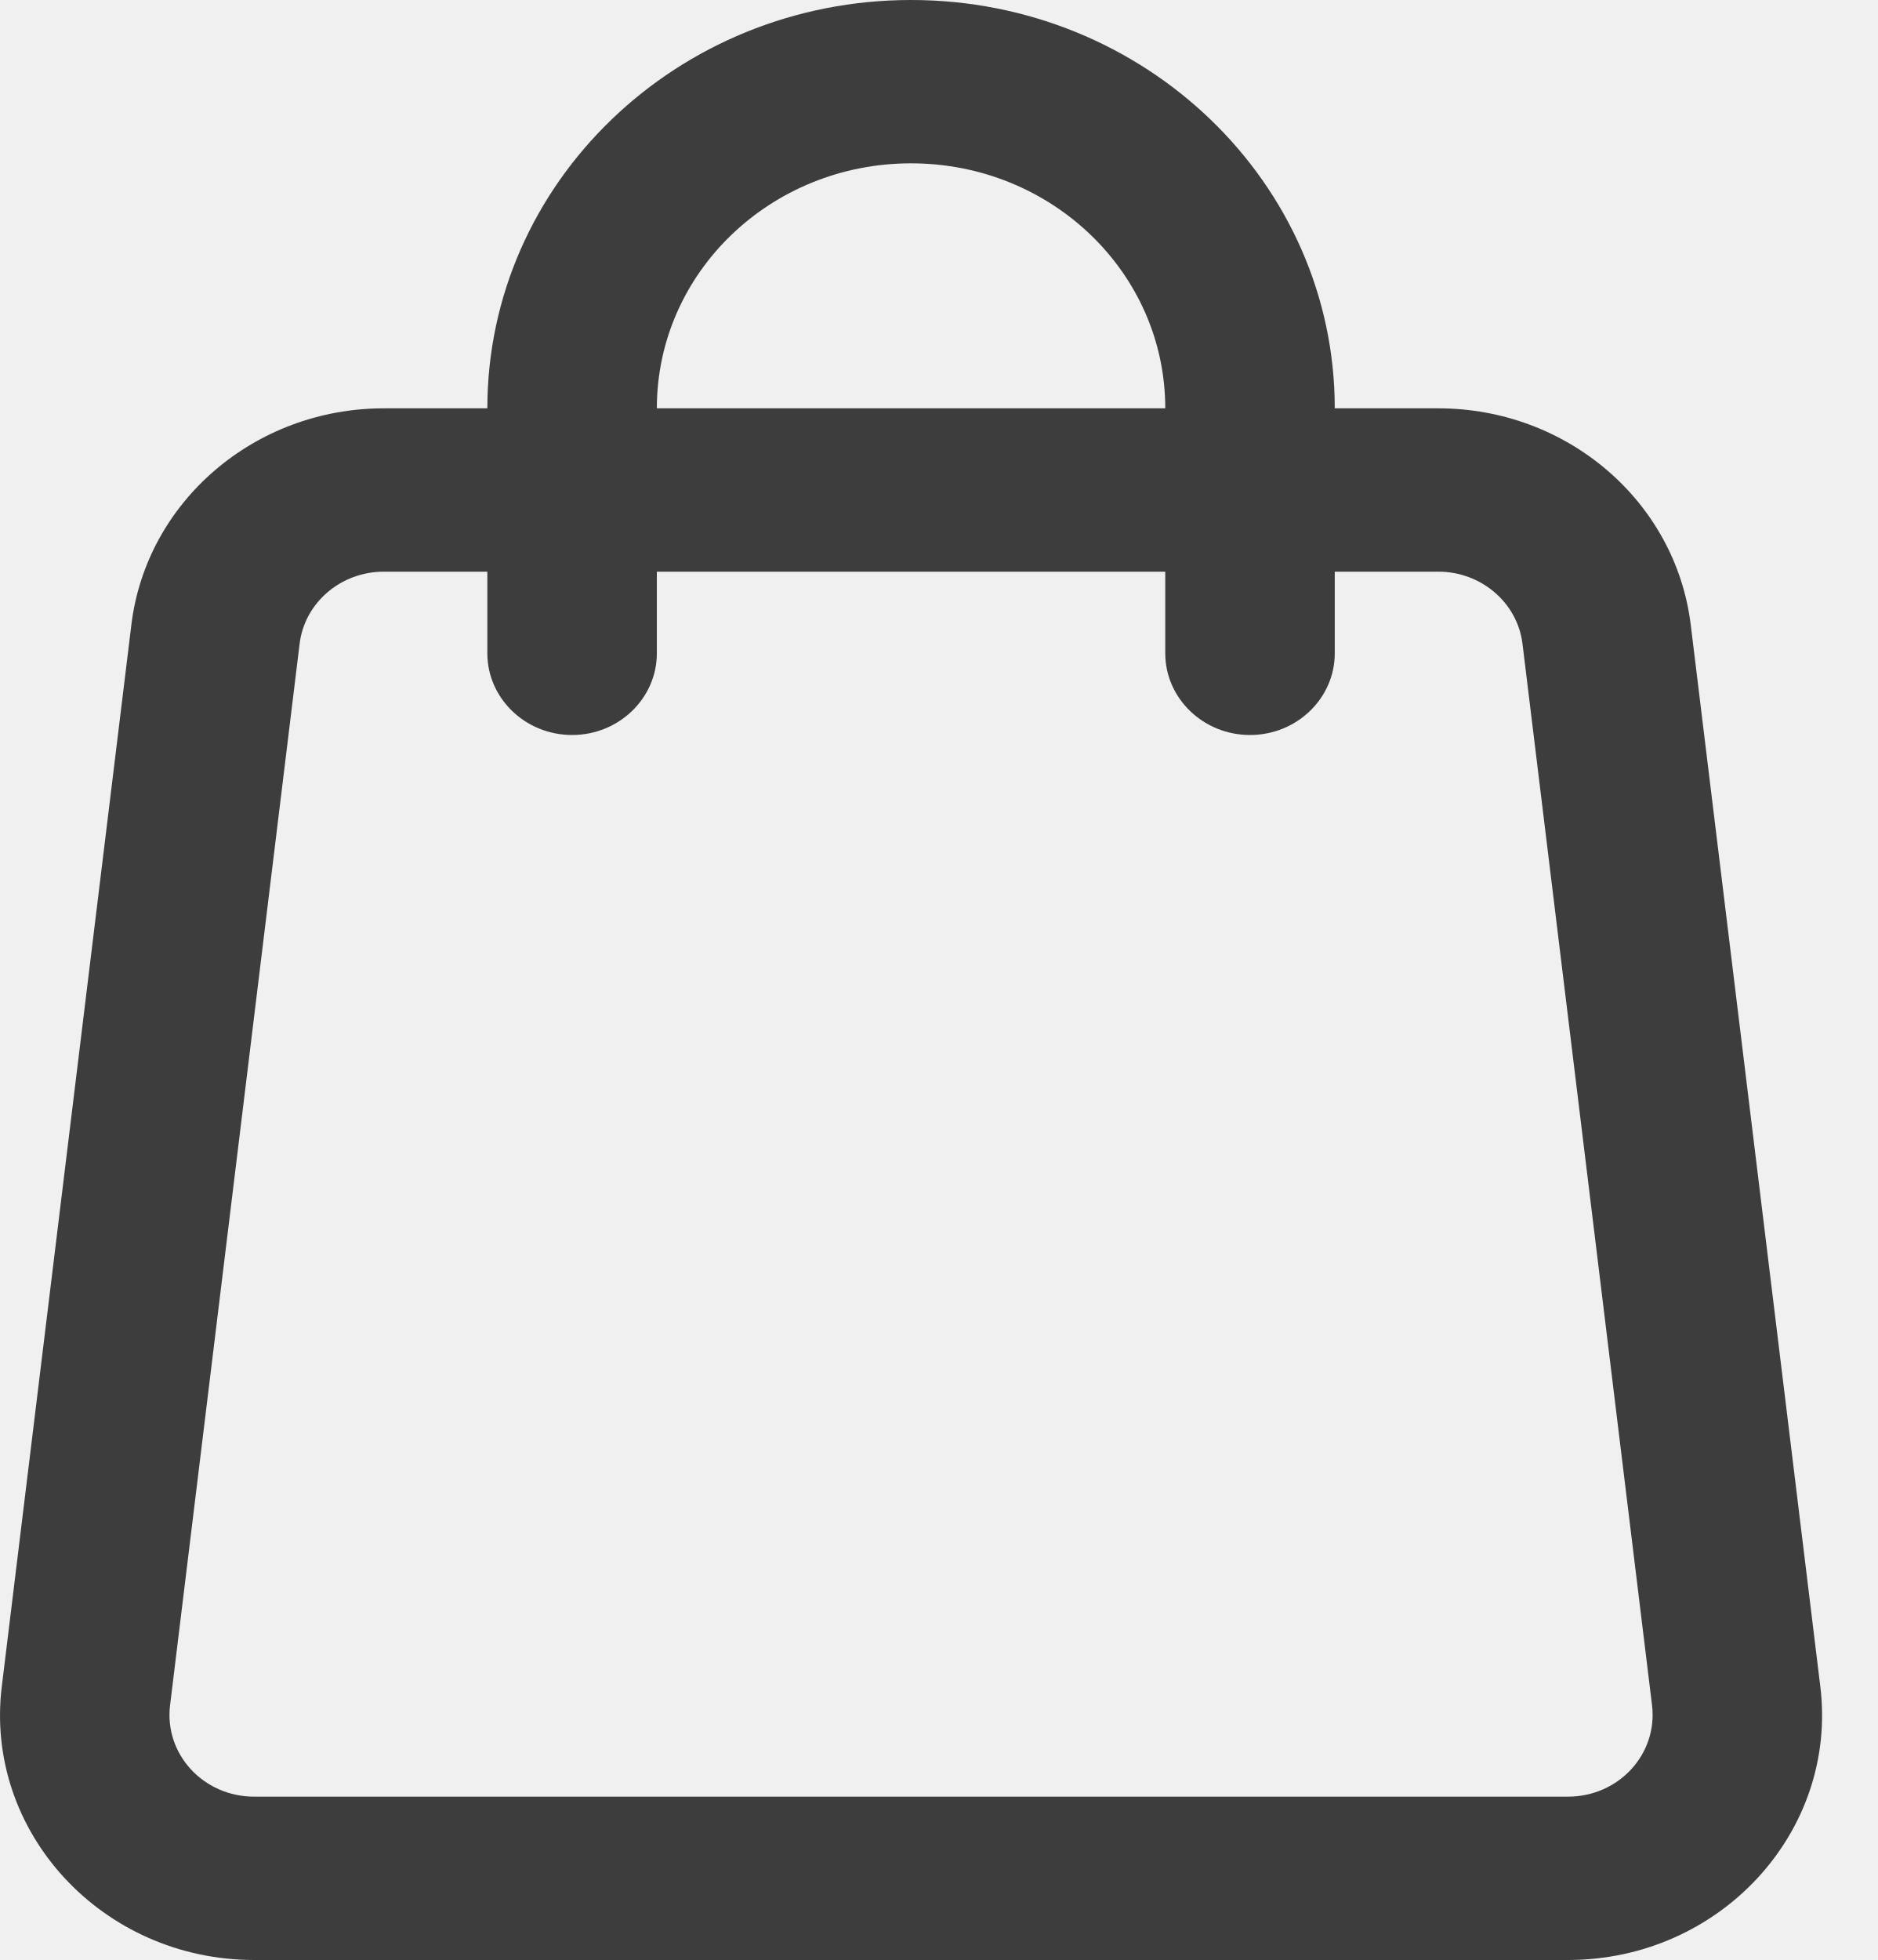
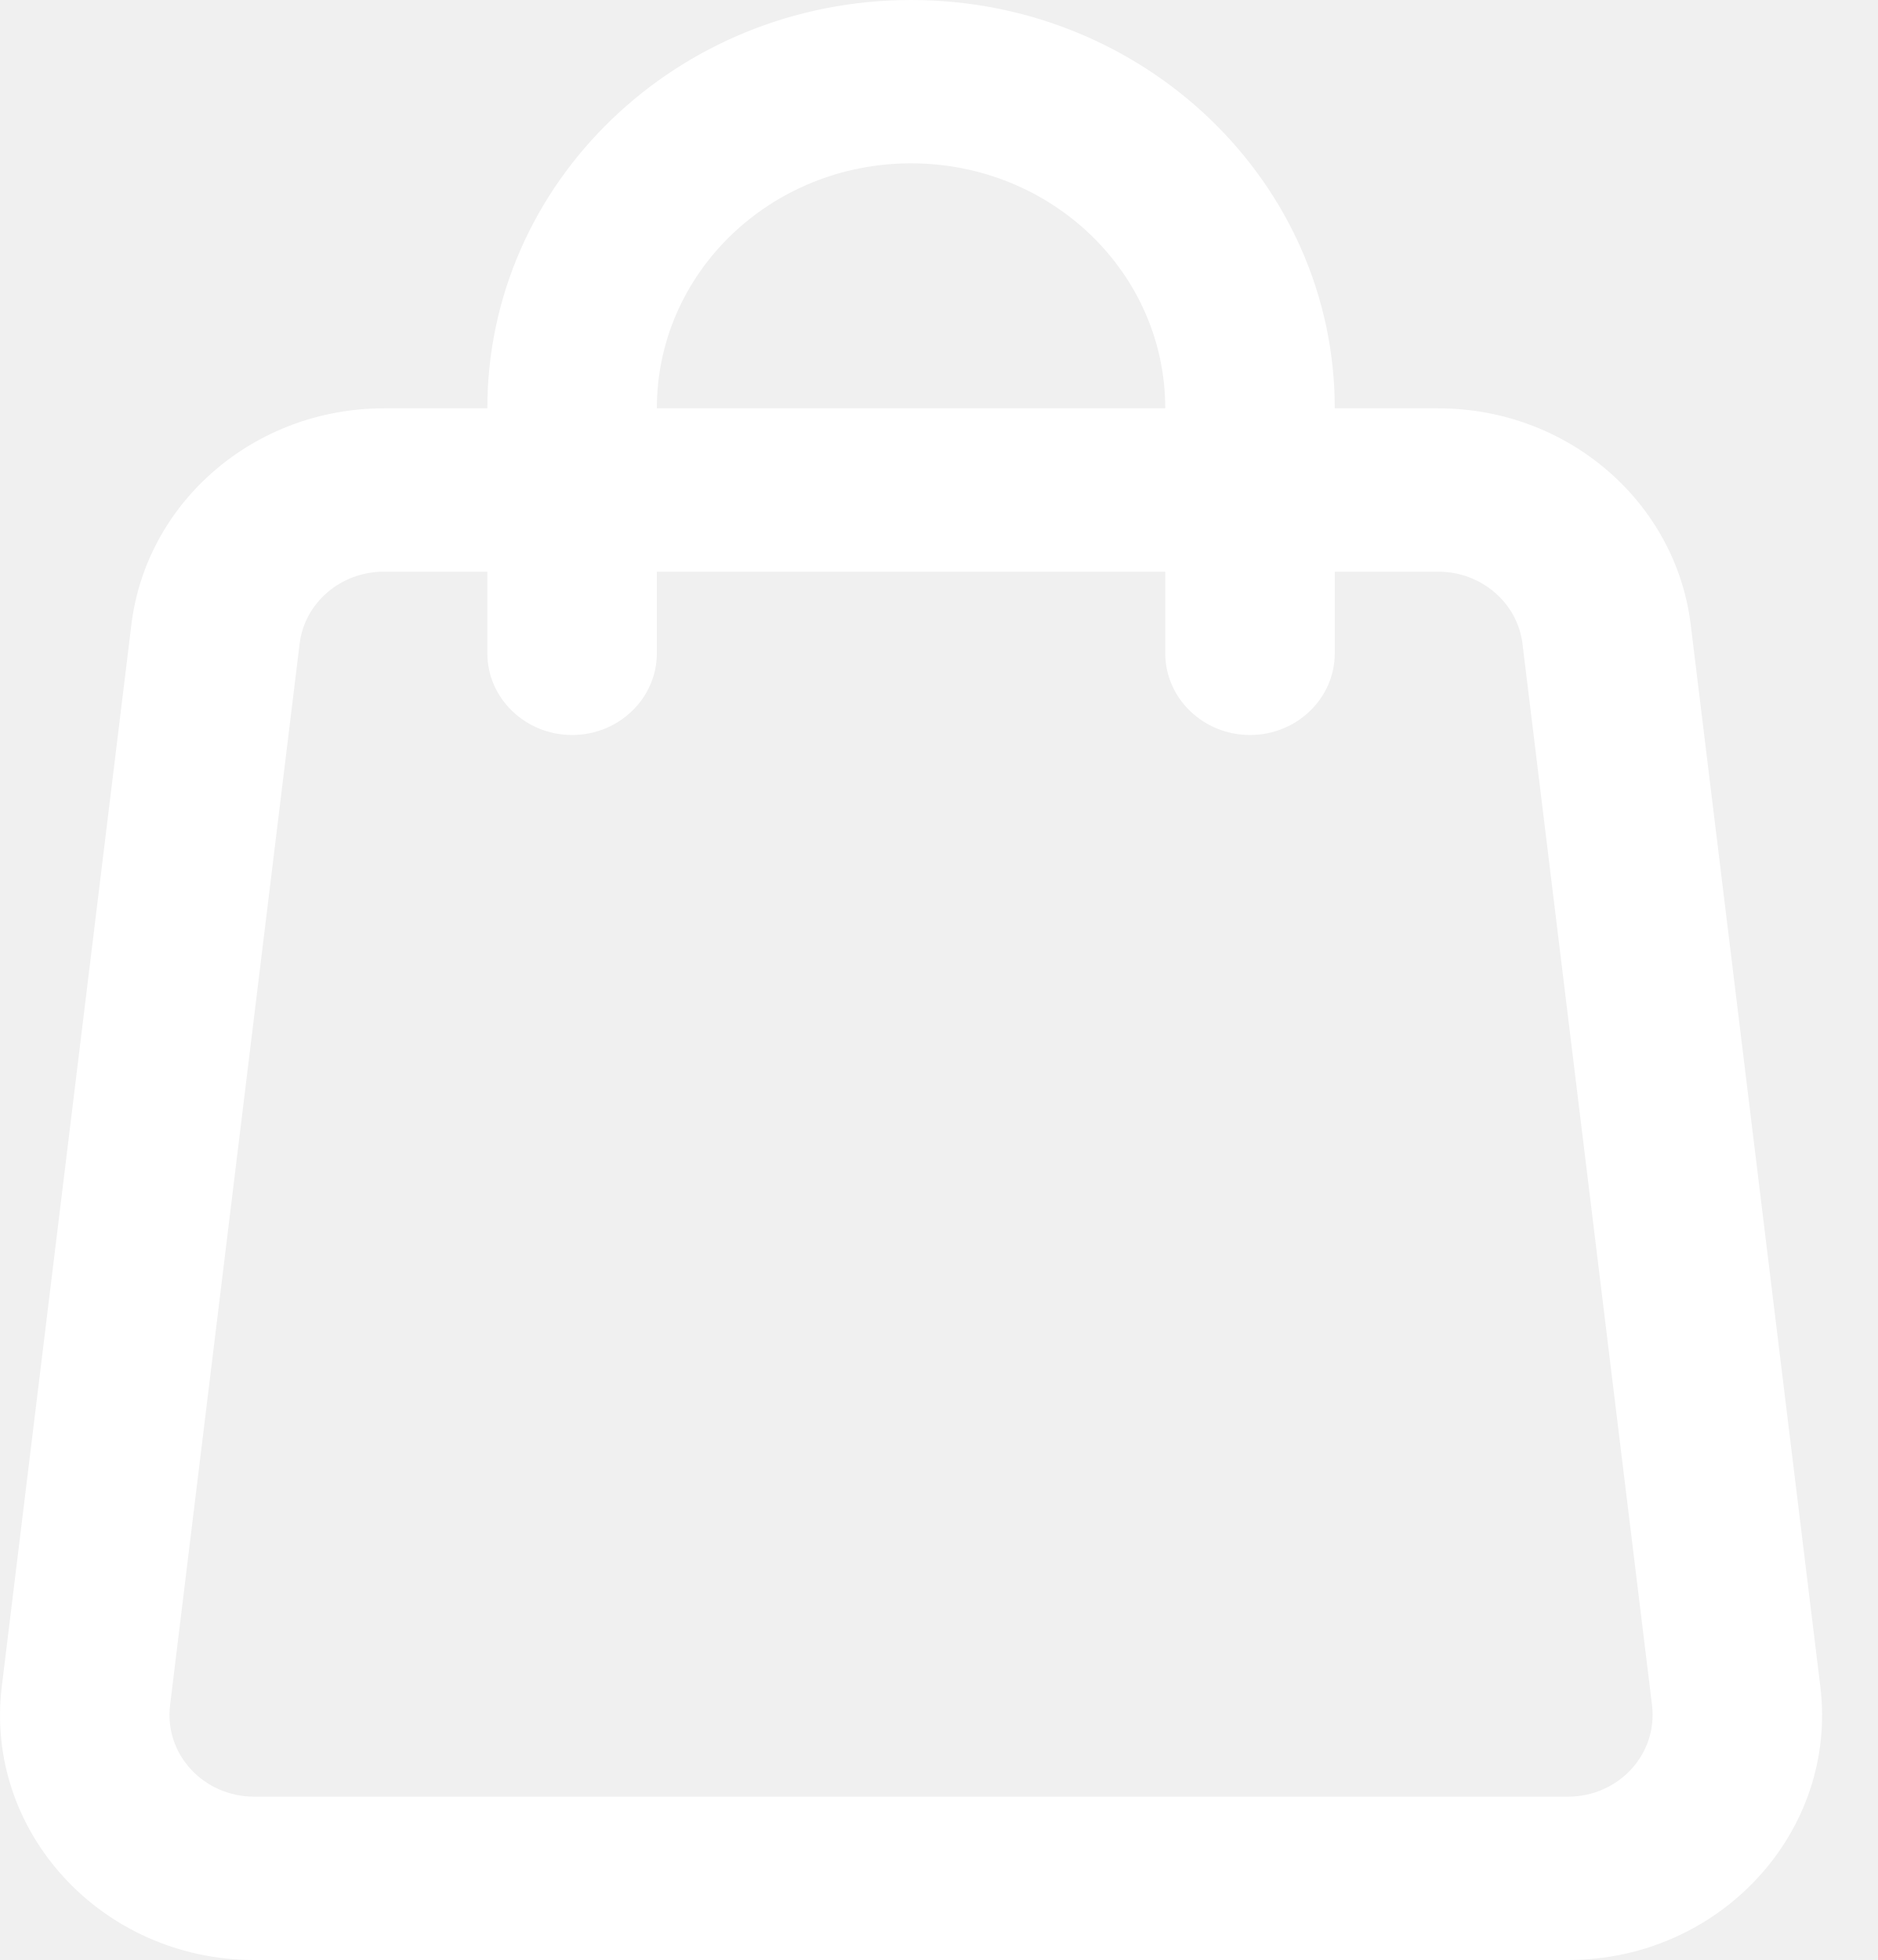
<svg xmlns="http://www.w3.org/2000/svg" width="23" height="24" viewBox="0 0 23 24" fill="none">
-   <path fill-rule="evenodd" clip-rule="evenodd" d="M11.158 2C9.439 2 8.045 3.34 8.045 5H14.272C14.272 3.34 12.878 2 11.158 2ZM14.272 7V8C14.272 8.55 14.737 9 15.31 9C15.883 9 16.348 8.55 16.348 8V7H17.616C18.142 7 18.584 7.38 18.647 7.88L20.234 20.88C20.306 21.48 19.825 22 19.203 22H3.114C2.492 22 2.01 21.48 2.083 20.88L3.67 7.88C3.732 7.38 4.174 7 4.701 7H5.969V8C5.969 8.55 6.434 9 7.007 9C7.58 9 8.045 8.55 8.045 8V7H14.272ZM5.969 5H4.701C3.122 5 1.793 6.14 1.609 7.65L0.022 20.65C-0.196 22.43 1.25 24 3.114 24H19.203C21.067 24 22.513 22.43 22.295 20.65L20.708 7.65C20.523 6.14 19.195 5 17.616 5H16.348C16.348 2.24 14.024 0 11.158 0C8.292 0 5.969 2.24 5.969 5Z" fill="#3D3D3D" />
+   <path fill-rule="evenodd" clip-rule="evenodd" d="M11.158 2C9.439 2 8.045 3.34 8.045 5H14.272C14.272 3.34 12.878 2 11.158 2ZM14.272 7V8C14.272 8.55 14.737 9 15.31 9C15.883 9 16.348 8.55 16.348 8V7H17.616C18.142 7 18.584 7.38 18.647 7.88L20.234 20.88C20.306 21.48 19.825 22 19.203 22H3.114C2.492 22 2.01 21.48 2.083 20.88L3.67 7.88C3.732 7.38 4.174 7 4.701 7H5.969V8C5.969 8.55 6.434 9 7.007 9C7.58 9 8.045 8.55 8.045 8V7H14.272ZM5.969 5H4.701C3.122 5 1.793 6.14 1.609 7.65L0.022 20.65C-0.196 22.43 1.25 24 3.114 24H19.203C21.067 24 22.513 22.43 22.295 20.65L20.708 7.65C20.523 6.14 19.195 5 17.616 5H16.348C16.348 2.24 14.024 0 11.158 0C8.292 0 5.969 2.24 5.969 5Z" fill="#FFFFFF" />
</svg>
